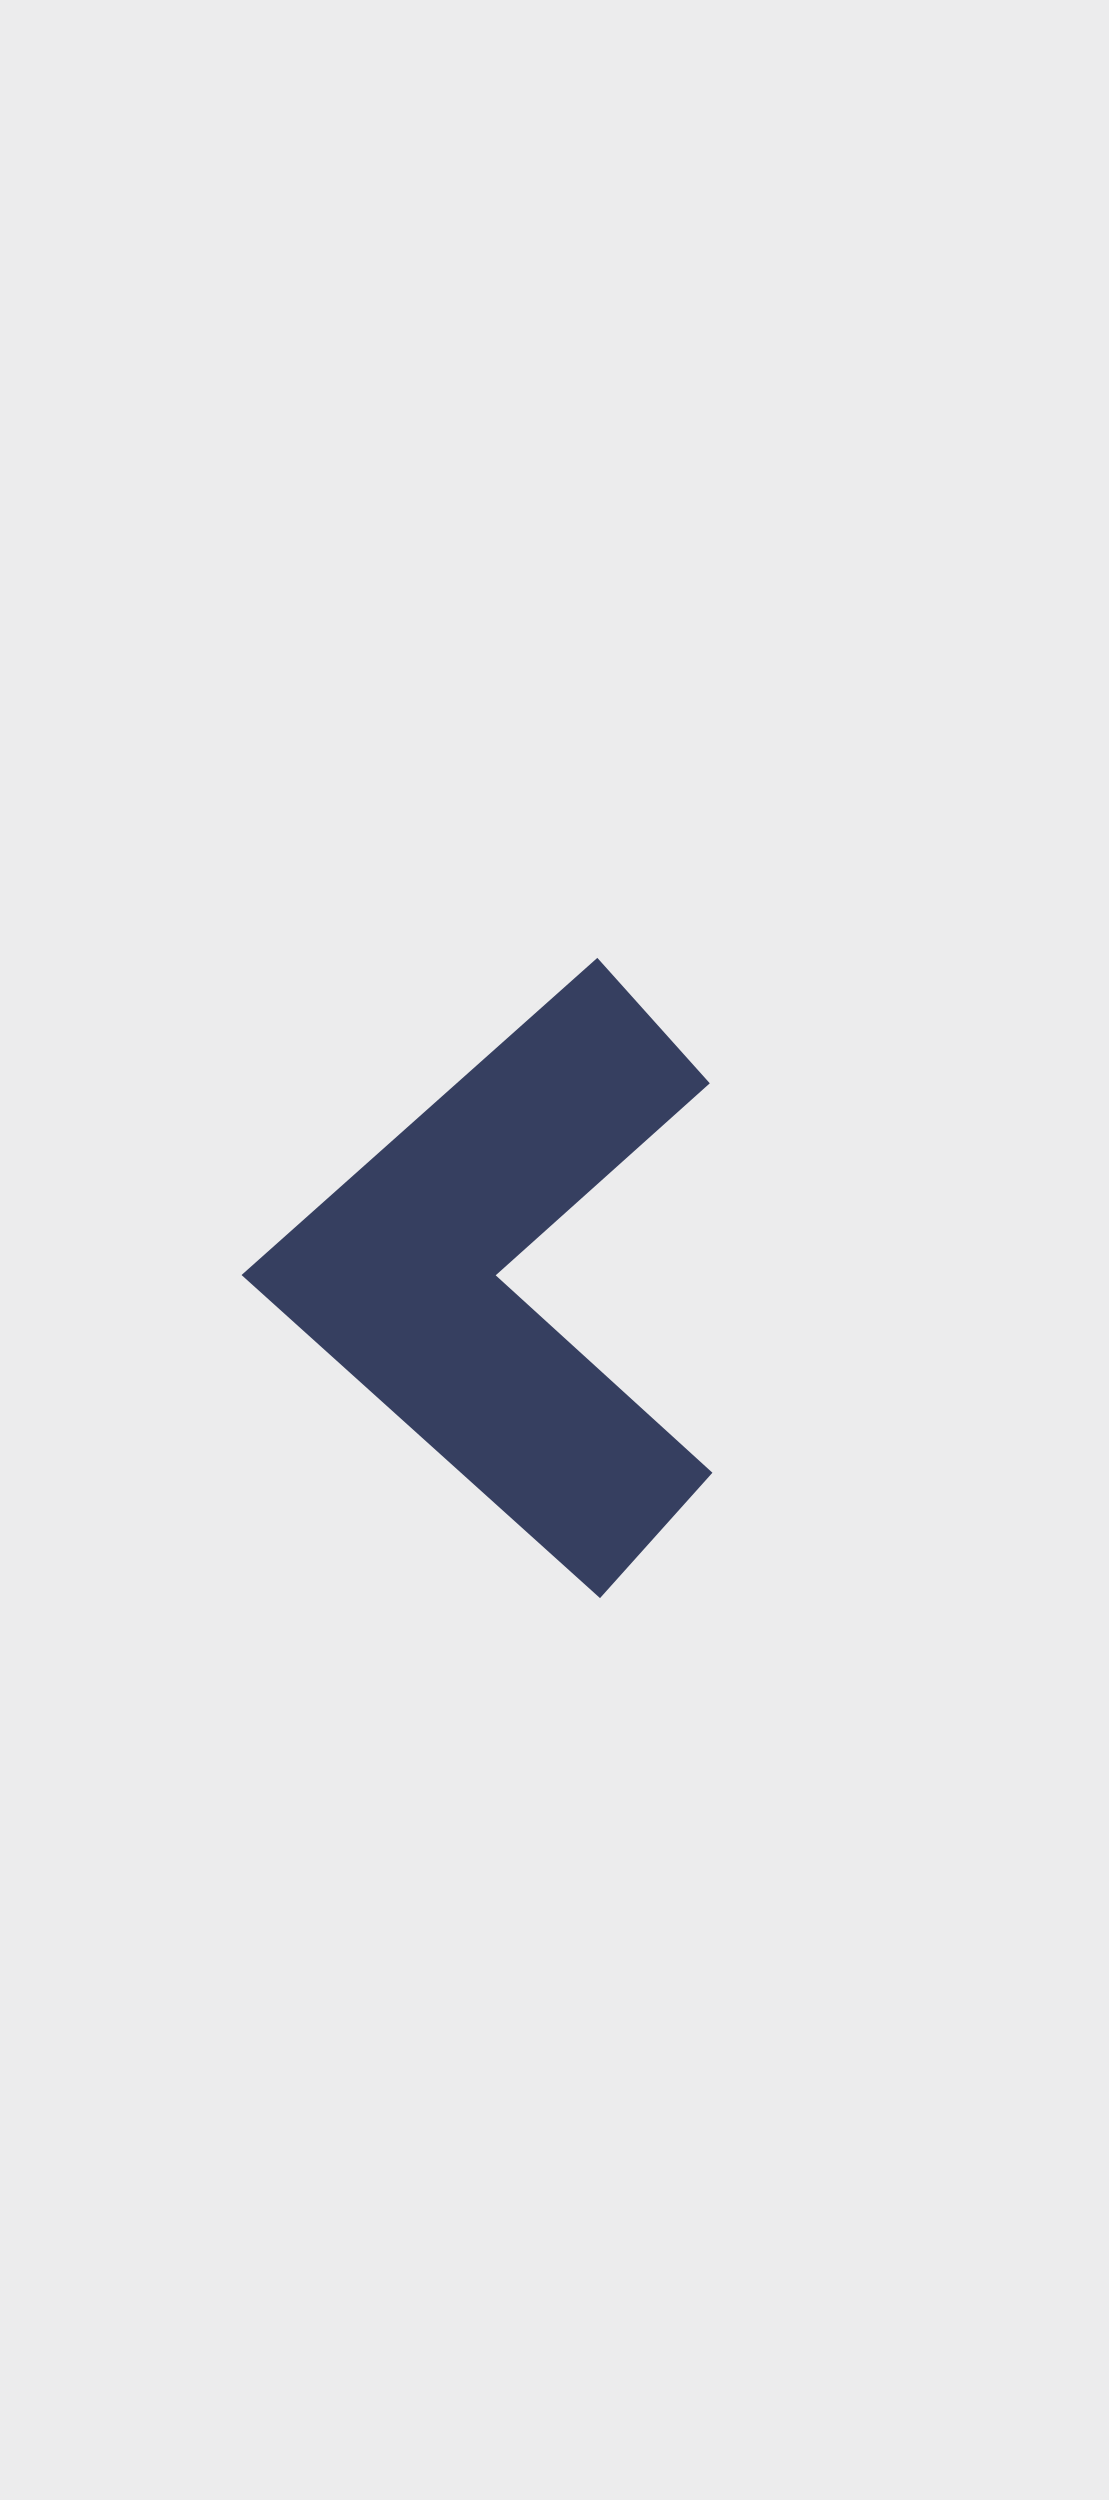
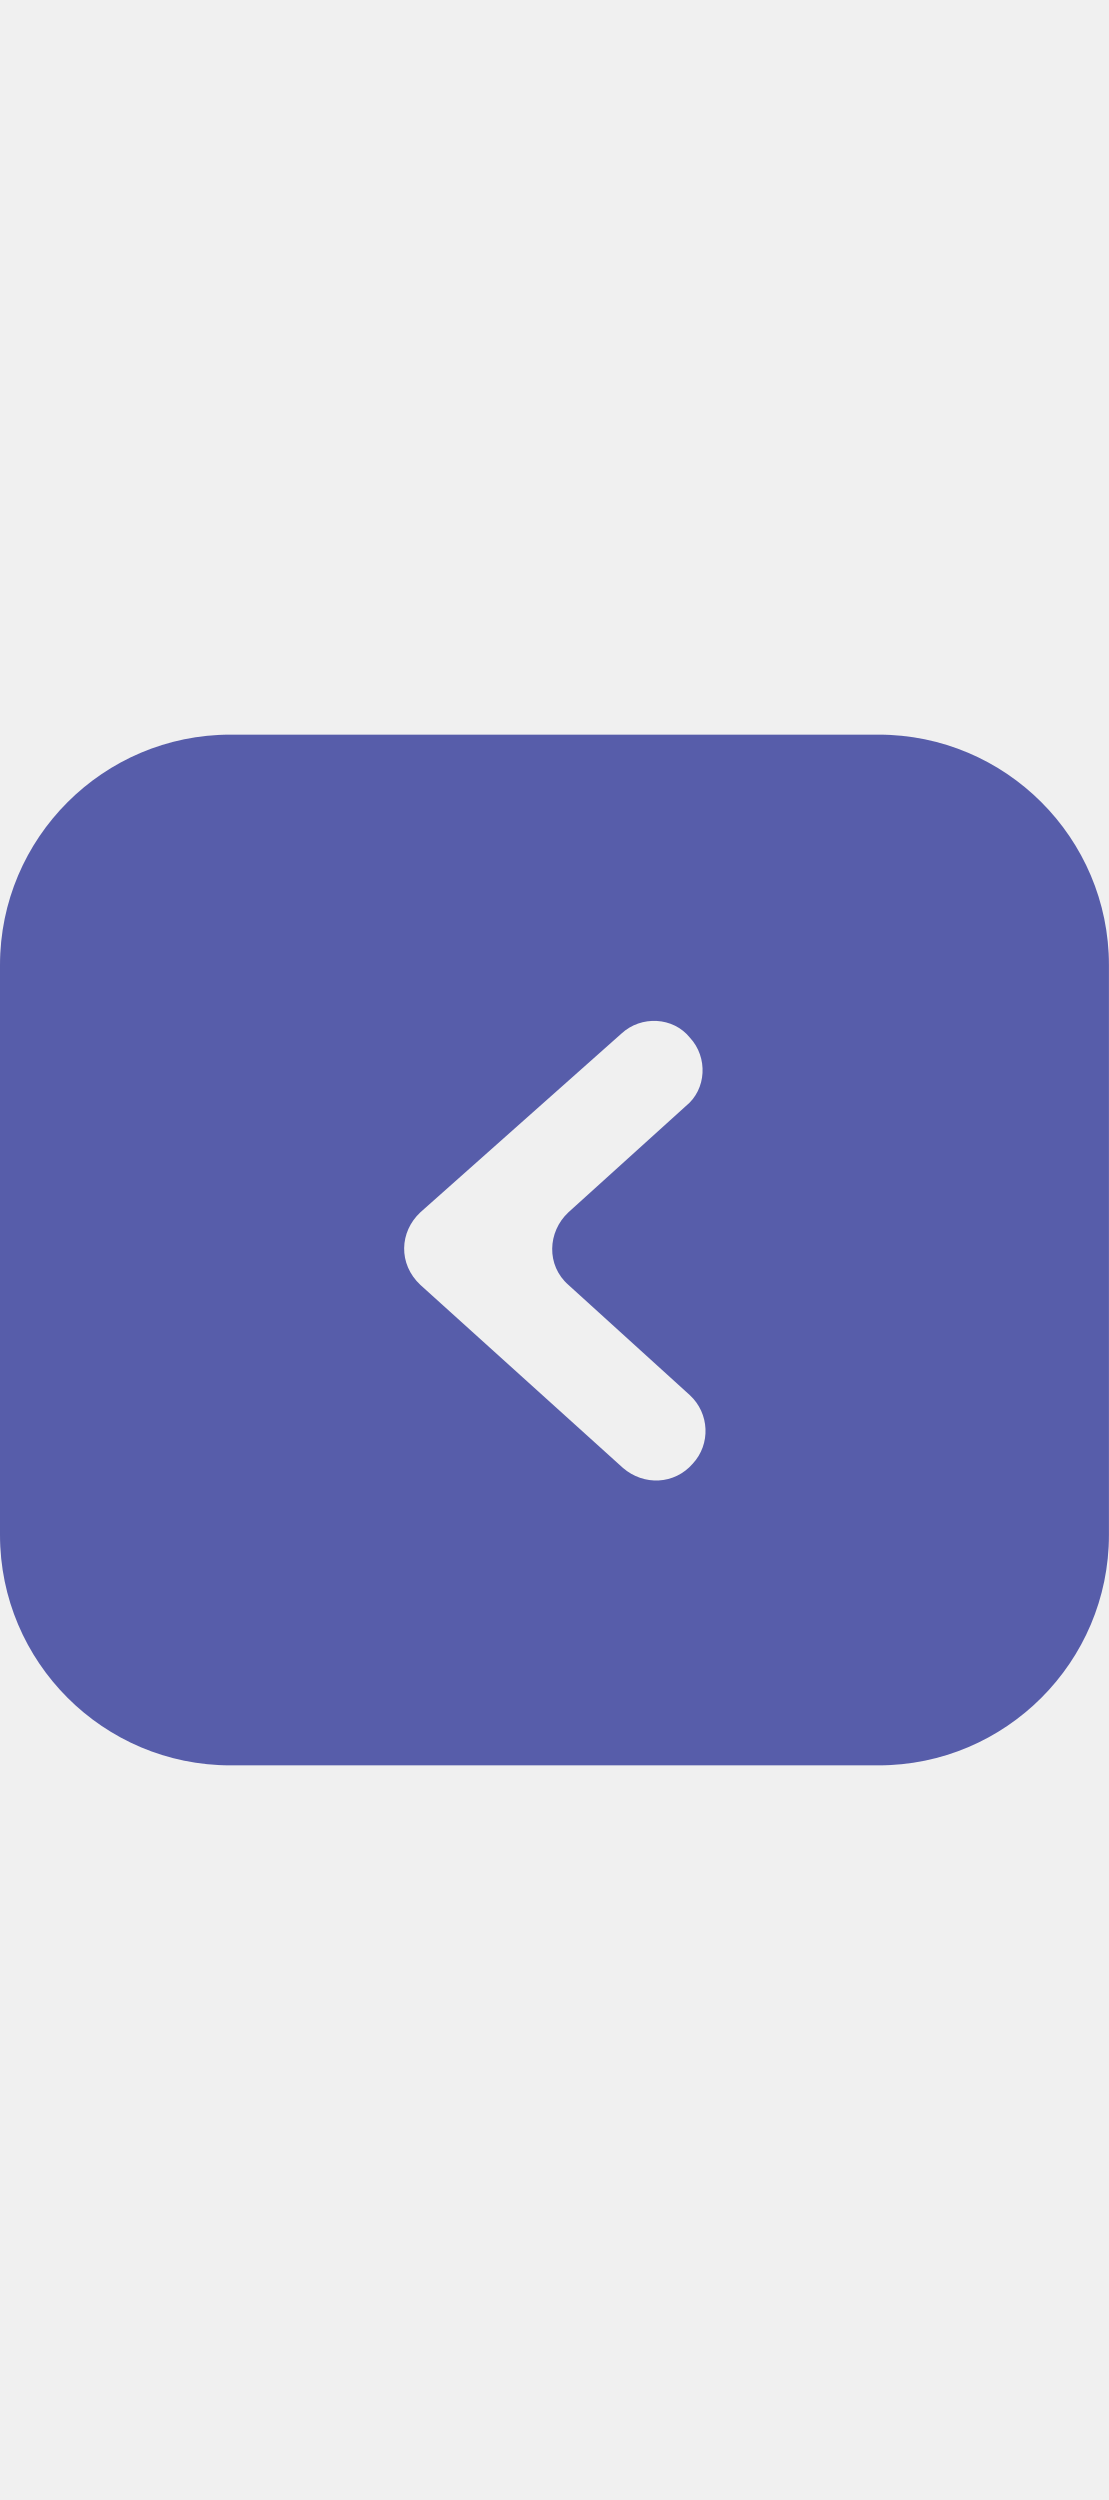
- <svg xmlns="http://www.w3.org/2000/svg" version="1.1" x="0px" y="0px" viewBox="0 0 79.4 179" style="enable-background:new 0 0 79.4 179;" xml:space="preserve">
+ <svg xmlns="http://www.w3.org/2000/svg" version="1.1" id="Capa_1" x="0px" y="0px" viewBox="0 0 79.4 179" style="enable-background:new 0 0 79.4 179;" xml:space="preserve">
  <style type="text/css">
- 	.st0{fill:#ECECED;}
- 	.st1{opacity:0.9;}
- 	.st2{fill:#222C51;stroke:#222C51;stroke-width:4.279;stroke-miterlimit:10;}
- 	.st3{fill:url(#SVGID_1_);}
- 	.st4{fill:url(#SVGID_2_);}
- 	.st5{fill:#FFFFFF;}
- 	.st6{enable-background:new    ;}
- 	.st7{fill:#A85A2A;}
- 	.st8{clip-path:url(#SVGID_4_);enable-background:new    ;}
- 	.st9{fill:#924925;}
- 	.st10{fill:#944A25;}
- 	.st11{fill:#964C26;}
- 	.st12{fill:#984D26;}
- 	.st13{fill:#9A4F27;}
- 	.st14{fill:#9C5027;}
- 	.st15{fill:#9E5228;}
- 	.st16{fill:#9F5328;}
- 	.st17{fill:#A15529;}
- 	.st18{clip-path:url(#SVGID_6_);enable-background:new    ;}
- 	.st19{clip-path:url(#SVGID_8_);enable-background:new    ;}
- 	.st20{fill:#914825;}
- 	.st21{fill:#B6672E;}
- 	.st22{fill:url(#SVGID_9_);}
- 	.st23{display:none;}
- 	.st24{display:inline;}
- 	.st25{fill:#F9FBFC;}
+ 	.st0{display:none;}
+ 	.st1{fill:#575DAA;}
</style>
-   <g id="OBJECTS">
-     <g>
-       <rect class="st0" width="79.4" height="179" />
-       <g class="st1">
-         <polygon class="st2" points="42.8,111.4 48,105.6 32.3,91.3 47.8,77.4 42.6,71.6 20.5,91.3    " />
-       </g>
-     </g>
-   </g>
  <g id="loog">
</g>
  <g id="web">
</g>
-   <g id="DESIGNED_BY_FREEPIK" class="st23">
+   <g id="DESIGNED_BY_FREEPIK" class="st0">
</g>
+   <path class="st1" d="M0,69.1l0,40.8c0,9.1,7.4,16.5,16.5,16.5h46.4c9.1,0,16.5-7.4,16.5-16.5l0-40.8c0-9.1-7.4-16.5-16.5-16.5H16.5  C7.4,52.6,0,60,0,69.1z M30.1,86.8L44.5,74c1.4-1.3,3.7-1.2,4.9,0.3c1.3,1.4,1.2,3.7-0.3,4.9l-8.4,7.6c-1.5,1.4-1.6,3.8,0,5.2  l8.7,7.9c1.4,1.3,1.5,3.5,0.2,4.9c-1.3,1.5-3.5,1.6-5,0.3L30.1,92C28.5,90.5,28.6,88.2,30.1,86.8z" />
</svg>
